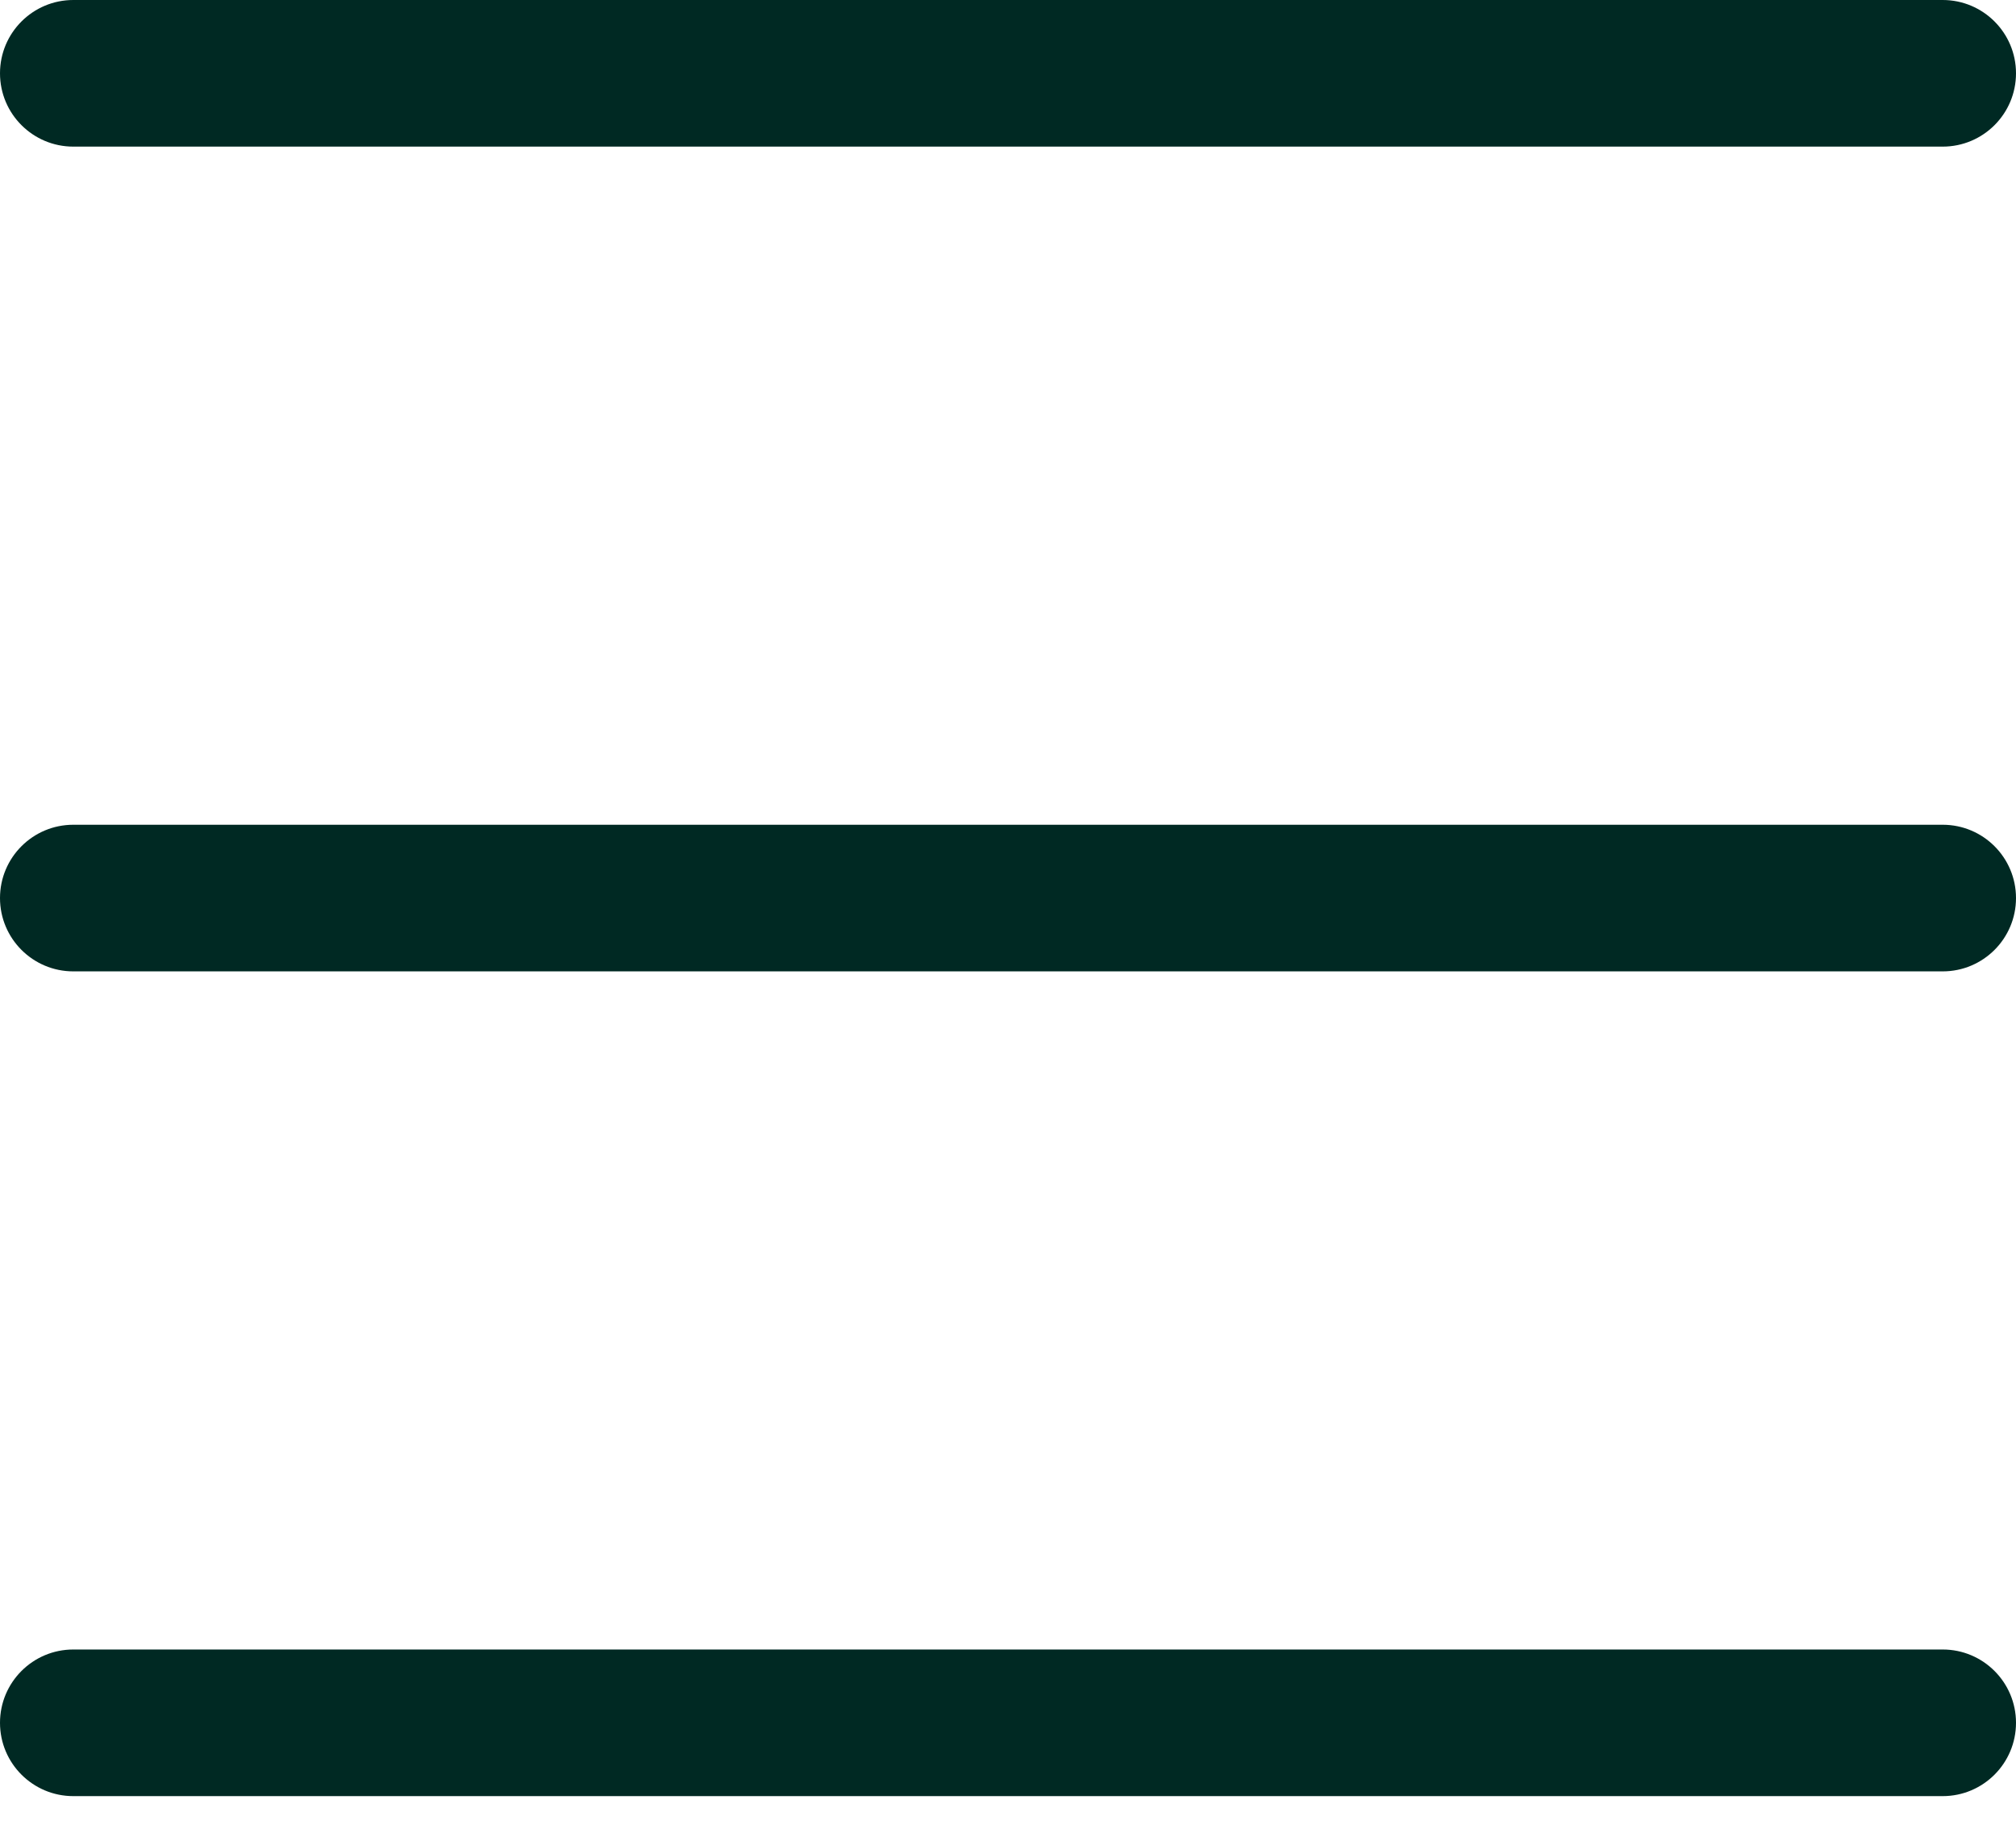
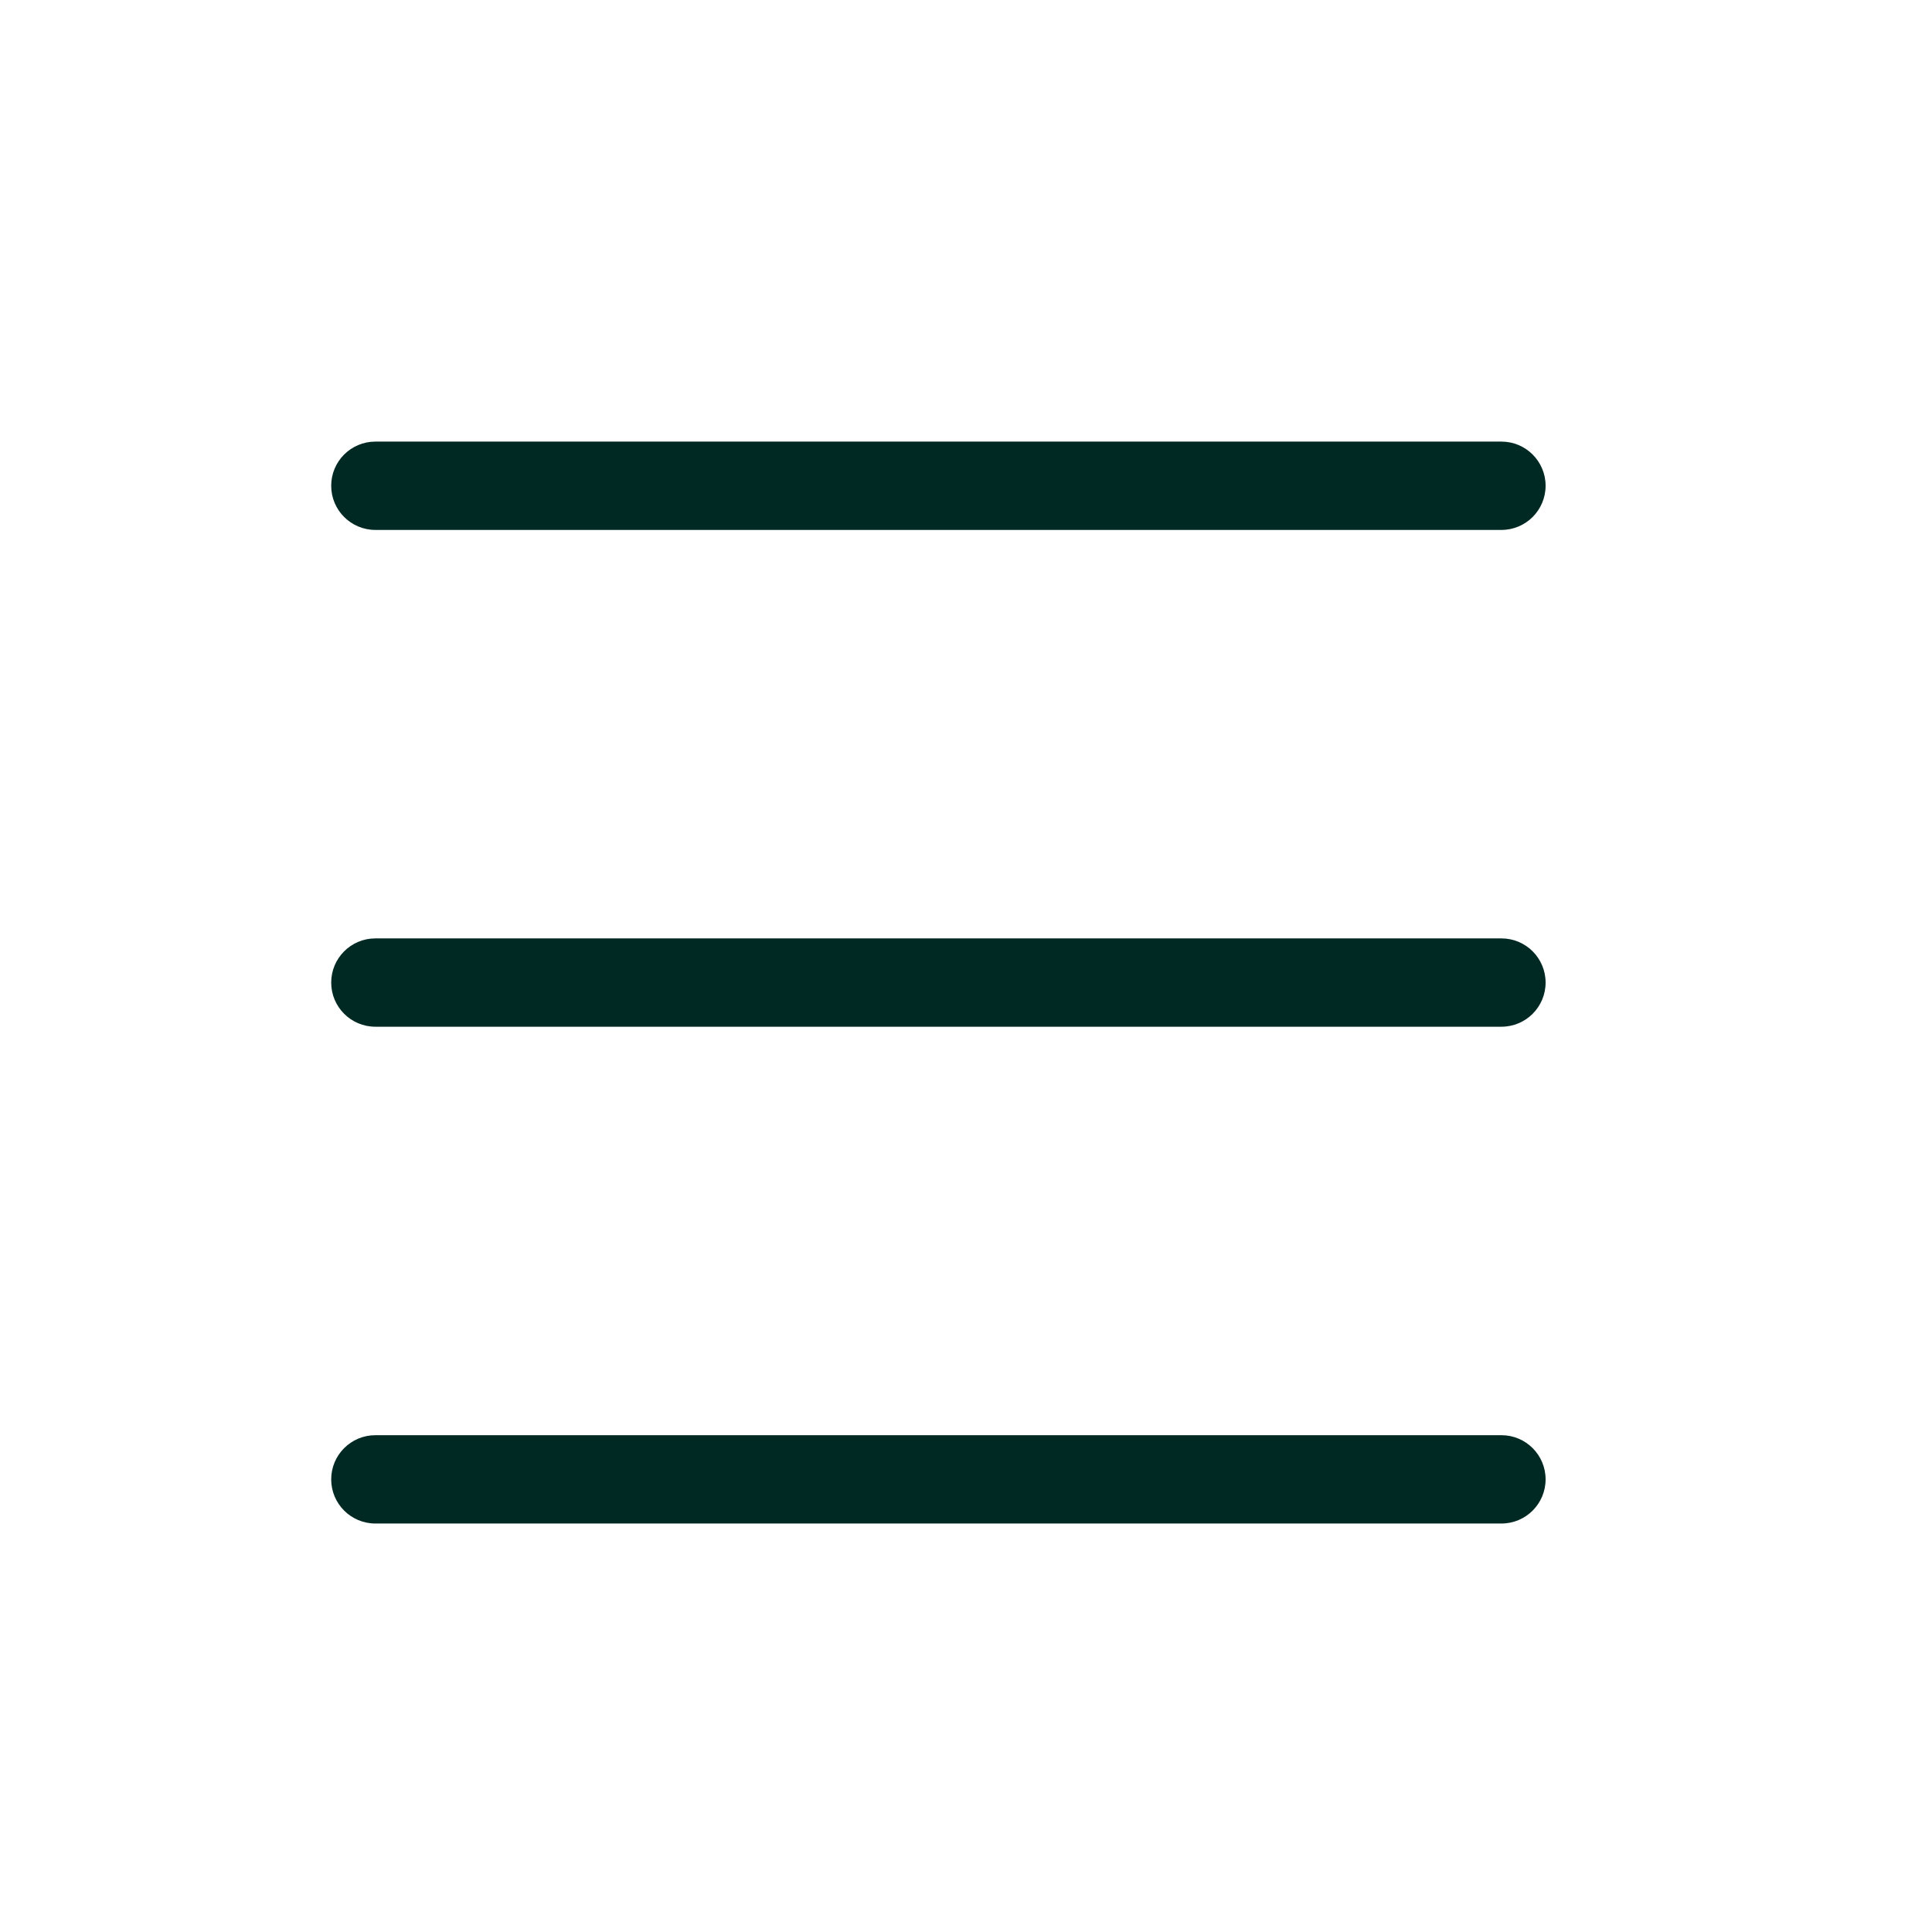
- <svg xmlns="http://www.w3.org/2000/svg" width="22" height="20" viewBox="0 0 22 20" fill="none">
-   <rect width="22" height="1.6" rx="0.8" fill="#002923" />
-   <rect y="9" width="22" height="1.6" rx="0.8" fill="#002923" />
-   <rect y="18" width="22" height="1.6" rx="0.8" fill="#002923" />
+ <svg xmlns="http://www.w3.org/2000/svg" width="35" height="35" viewBox="0 0 35 35" fill="none">
+   <rect x="6" y="8" width="22" height="1.6" rx="0.8" fill="#002923" />
+   <rect x="6" y="17" width="22" height="1.6" rx="0.8" fill="#002923" />
+   <rect x="6" y="26" width="22" height="1.6" rx="0.8" fill="#002923" />
</svg>
